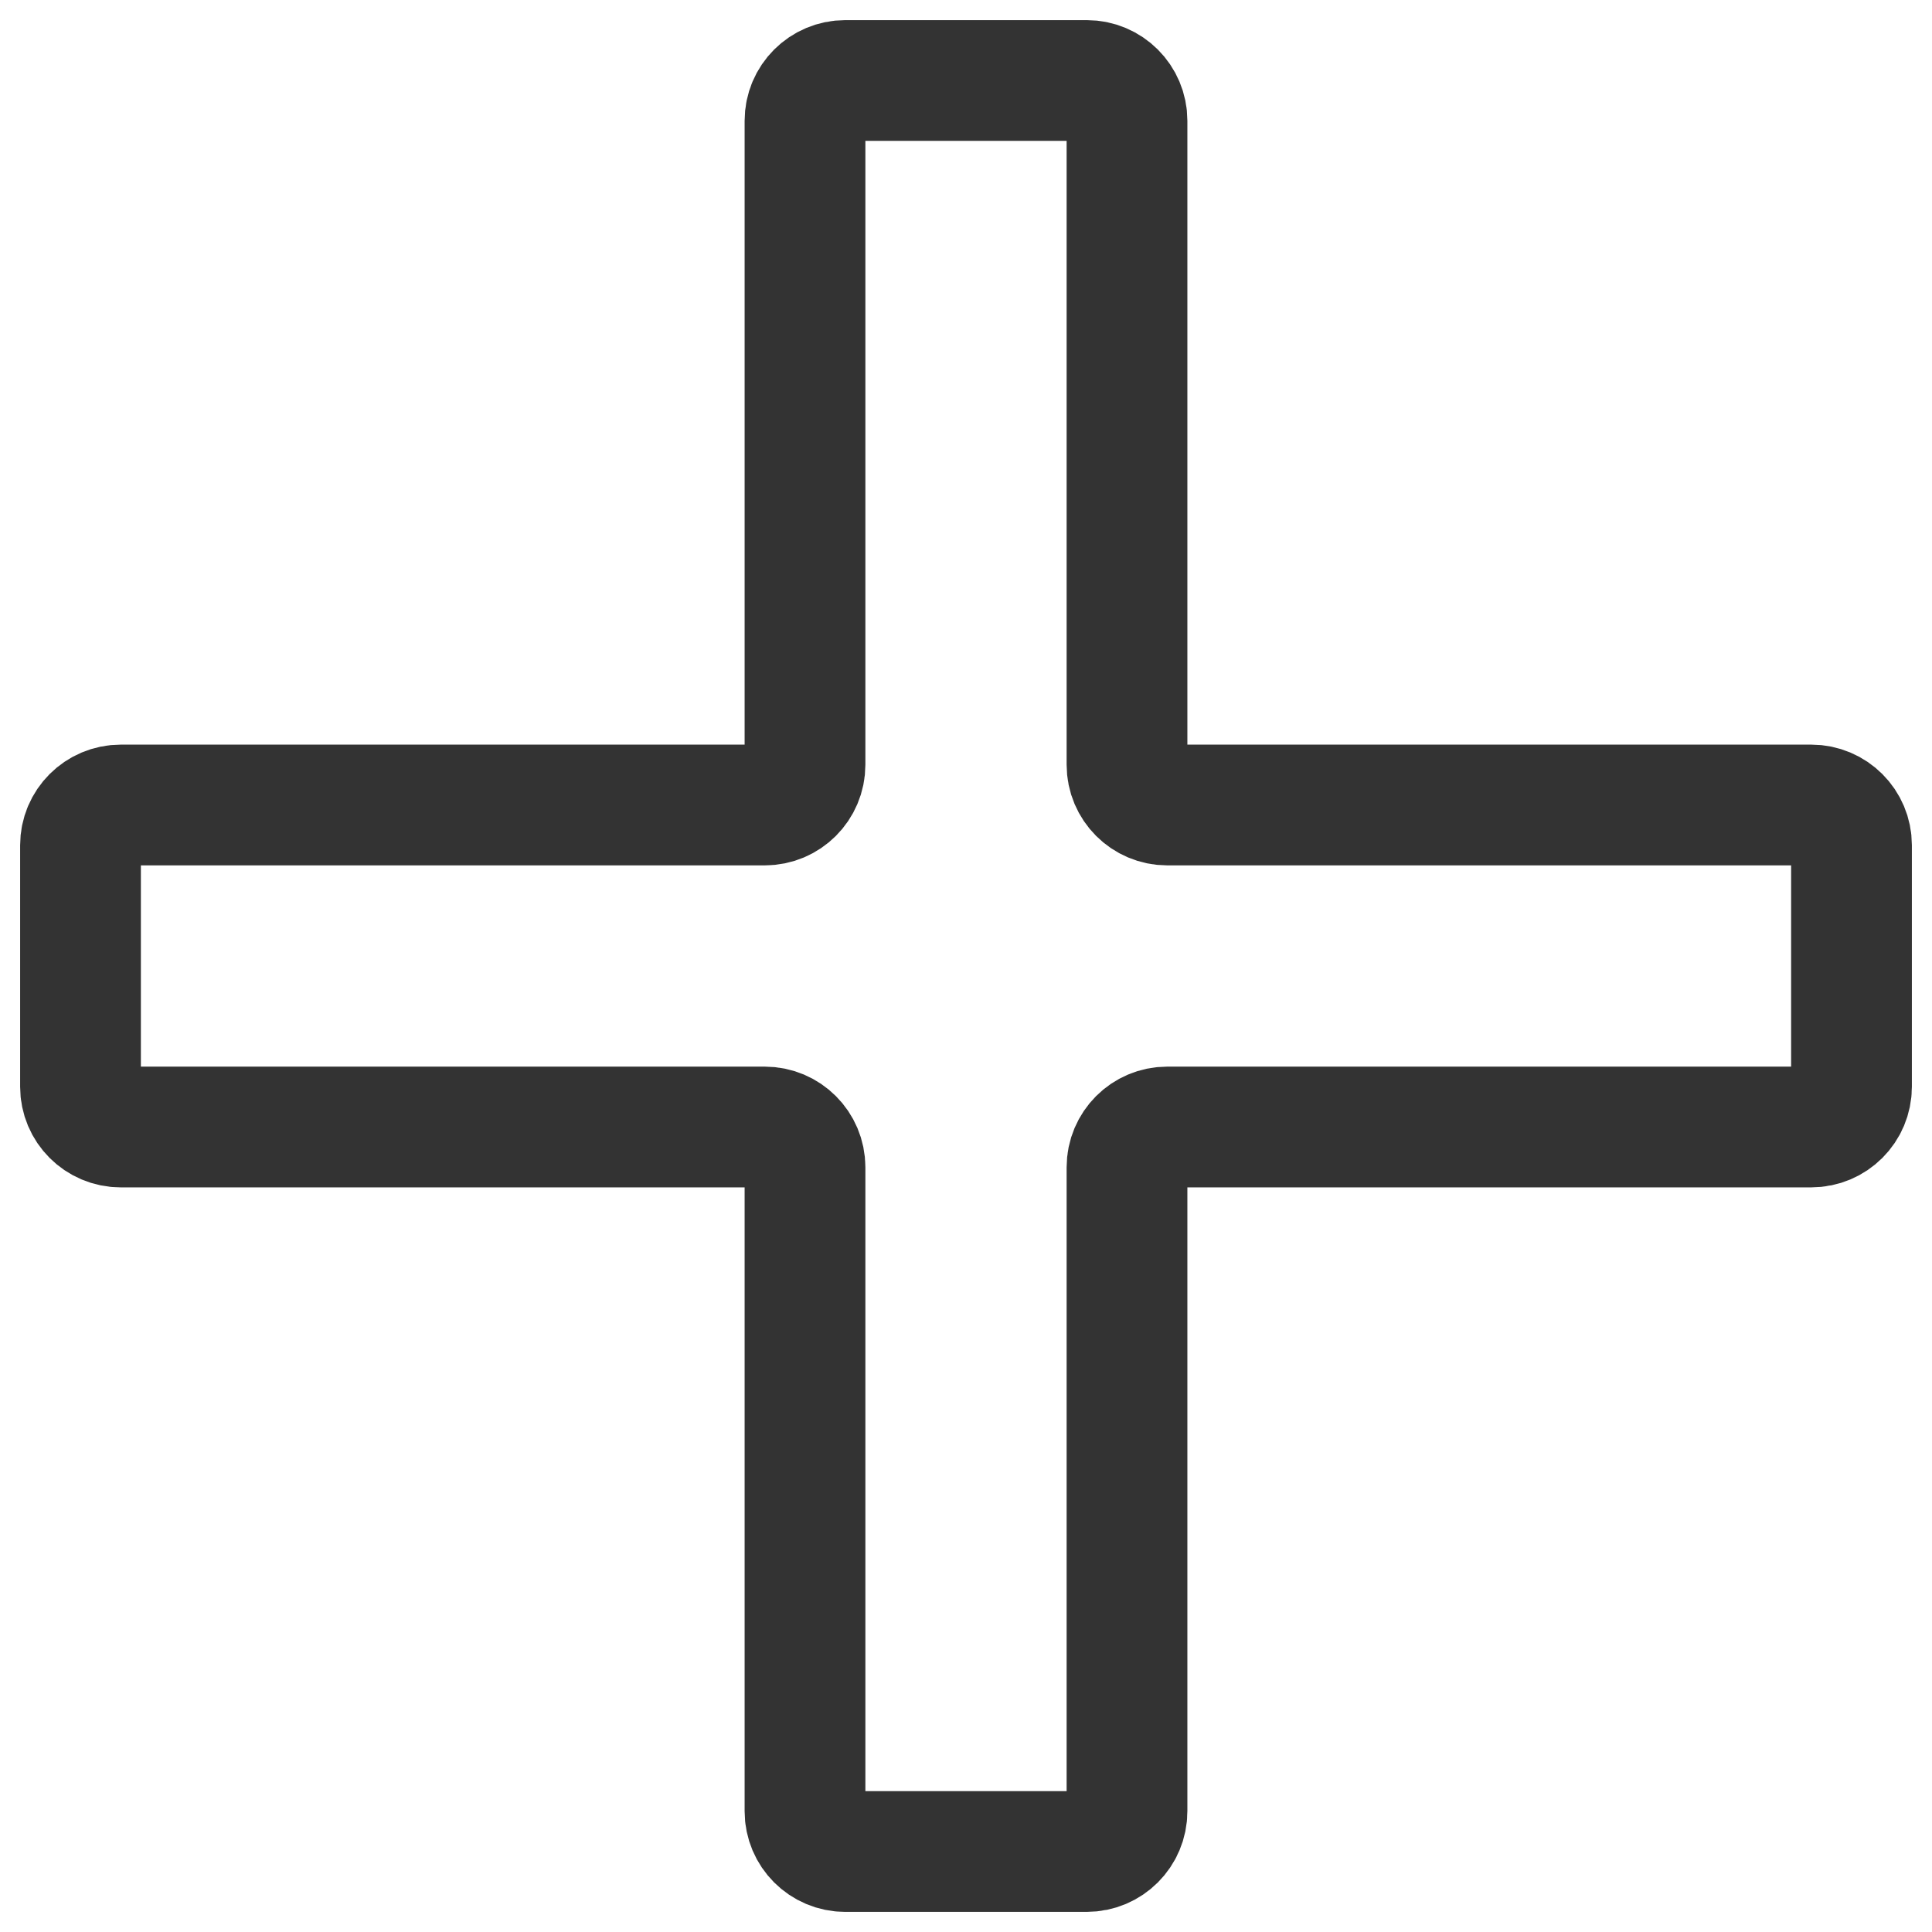
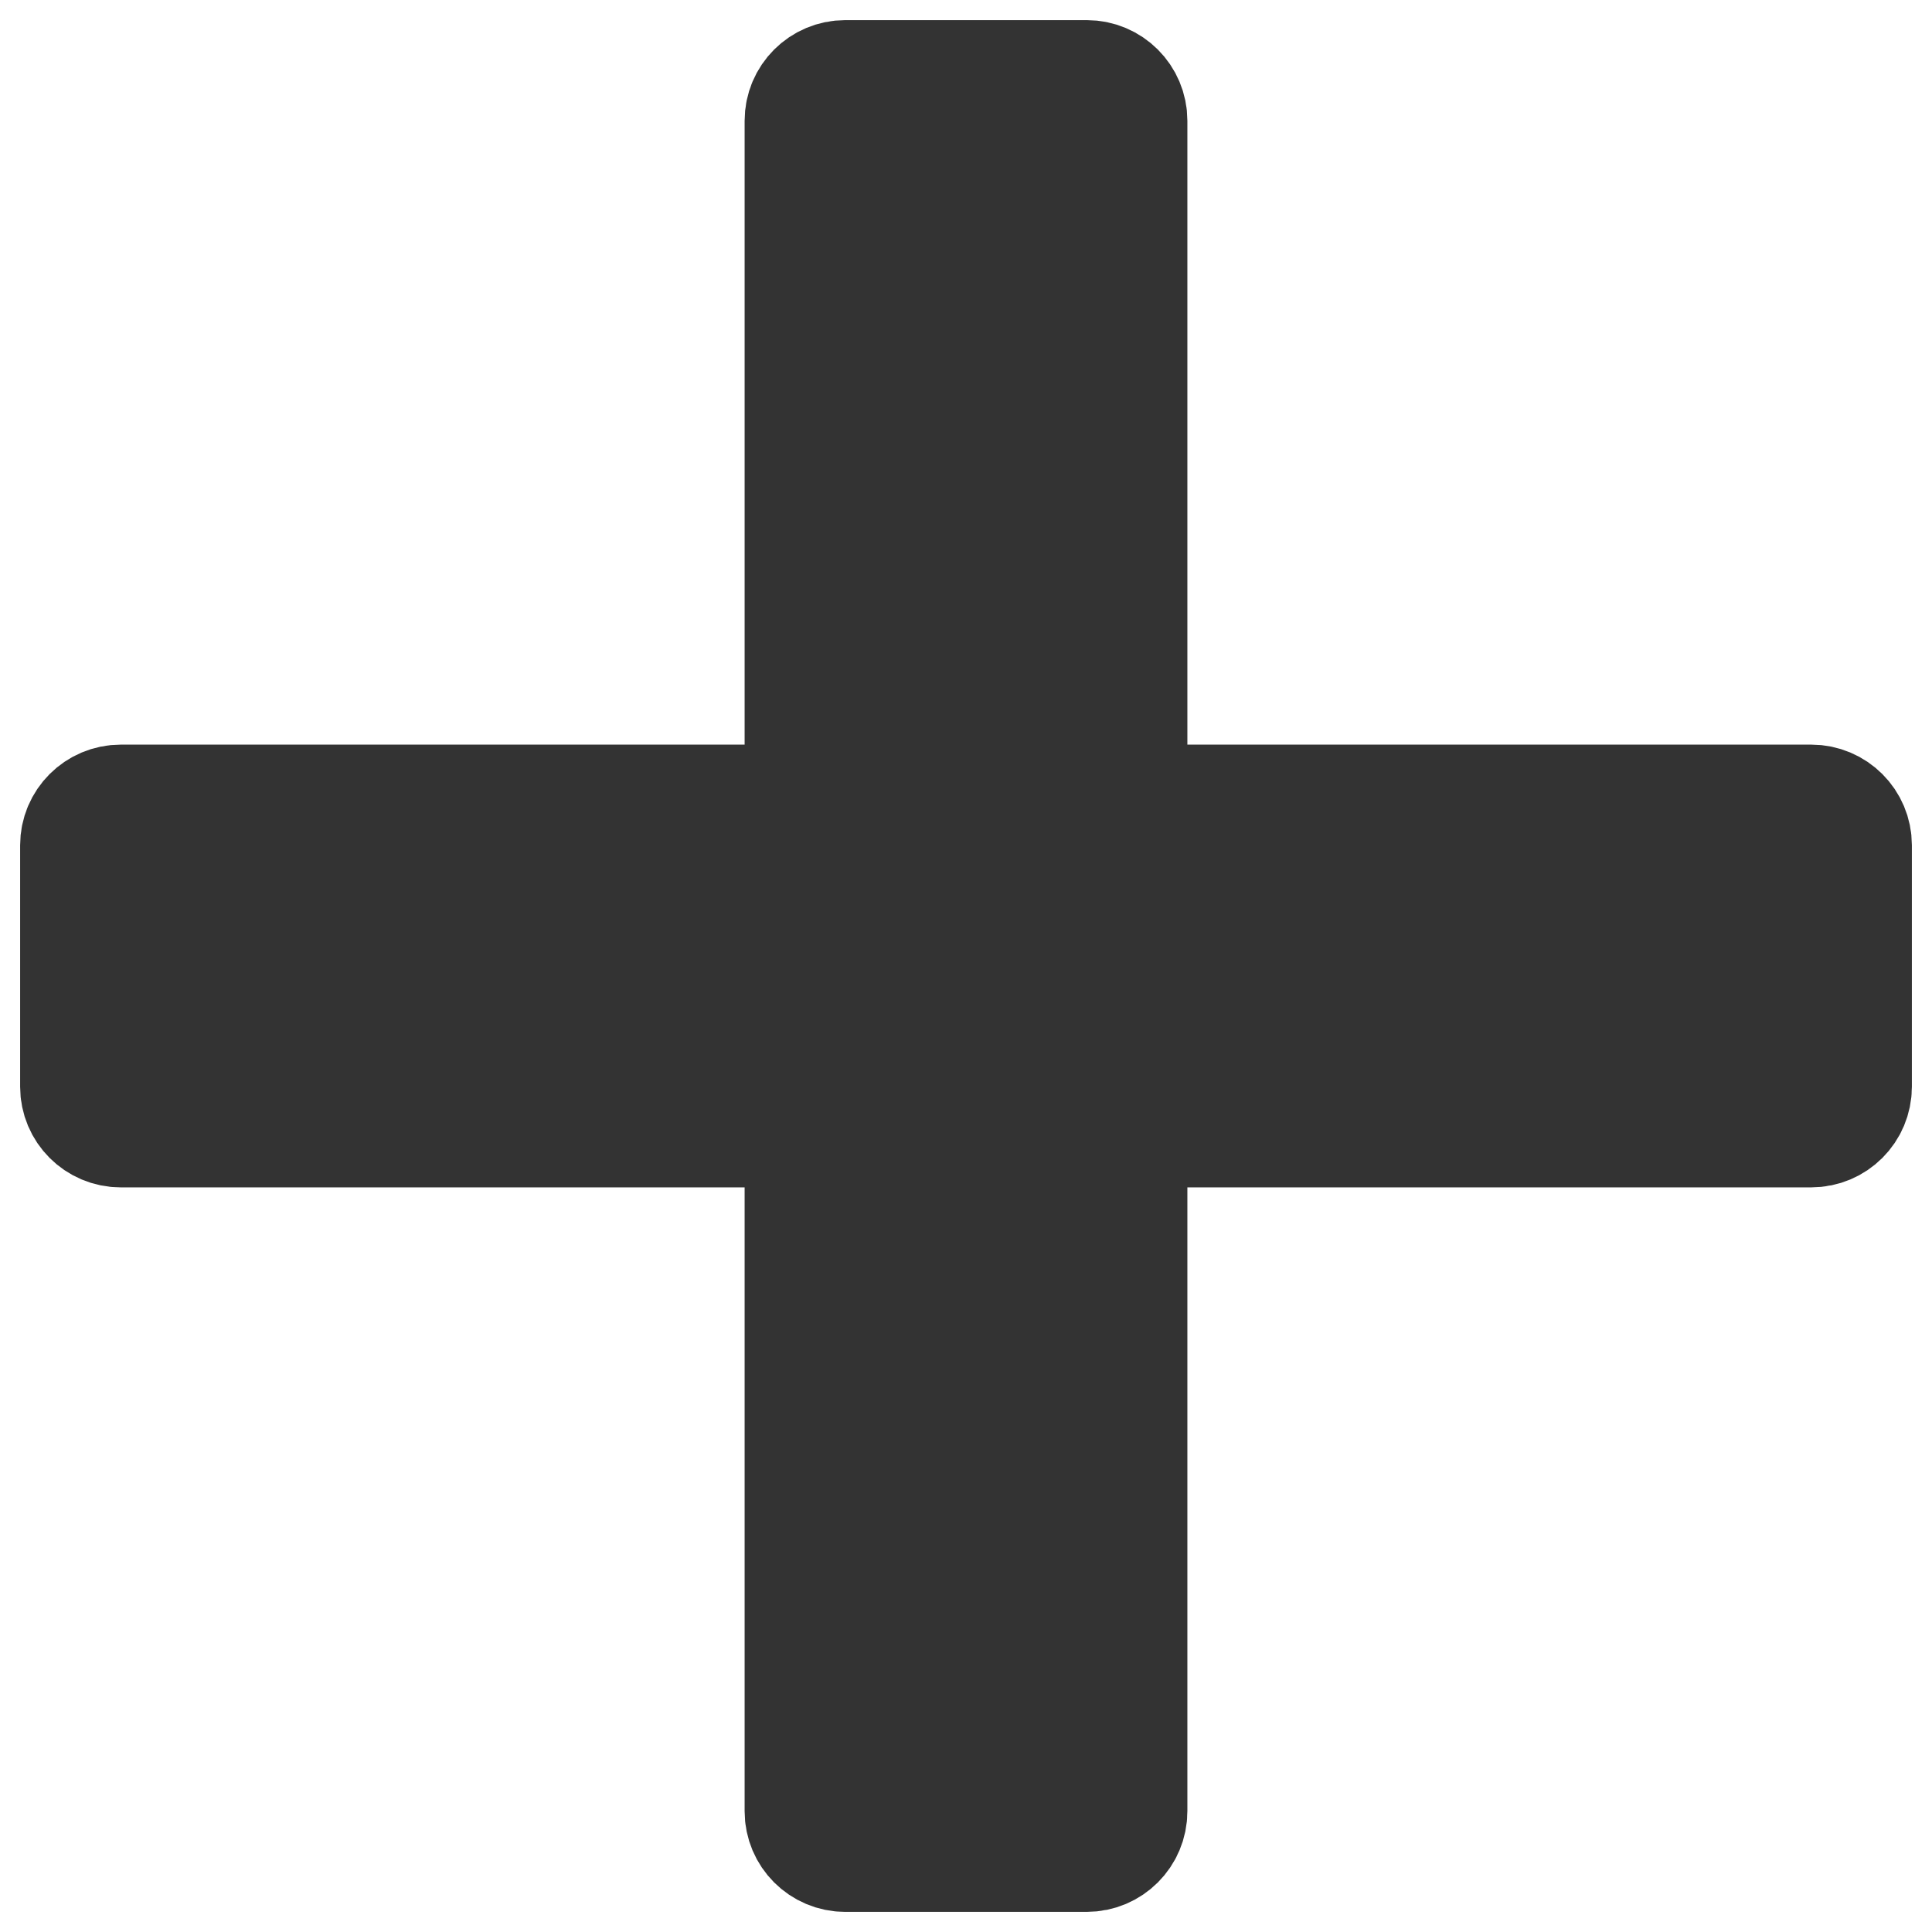
<svg xmlns="http://www.w3.org/2000/svg" width="24" height="24" viewBox="0 0 24 24" fill="none">
-   <path d="M10 1.5V9.5C10 9.776 9.776 10 9.5 10H1.5C1.224 10 1 10.224 1 10.5V13.5C1 13.776 1.224 14 1.5 14H9.5C9.776 14 10 14.224 10 14.5V22.5C10 22.776 10.224 23 10.5 23H13.5C13.776 23 14 22.776 14 22.5V14.5C14 14.224 14.224 14 14.5 14H22.5C22.776 14 23 13.776 23 13.5V10.5C23 10.224 22.776 10 22.5 10H14.5C14.224 10 14 9.776 14 9.5V1.5C14 1.224 13.776 1 13.5 1H10.5C10.224 1 10 1.224 10 1.5Z" stroke="#333333" stroke-width="1.5" />
+   <path d="M10 1.5V9.5C10 9.776 9.776 10 9.5 10H1.5C1.224 10 1 10.224 1 10.5V13.5C1 13.776 1.224 14 1.5 14H9.5C9.776 14 10 14.224 10 14.5V22.5C10 22.776 10.224 23 10.5 23H13.5C13.776 23 14 22.776 14 22.5V14.5C14 14.224 14.224 14 14.5 14H22.5C22.776 14 23 13.776 23 13.5V10.5C23 10.224 22.776 10 22.5 10H14.5C14.224 10 14 9.776 14 9.5V1.5C14 1.224 13.776 1 13.5 1H10.5C10.224 1 10 1.224 10 1.5Z" fill="#333333" stroke="#333333" stroke-width="1.5" />
</svg>
